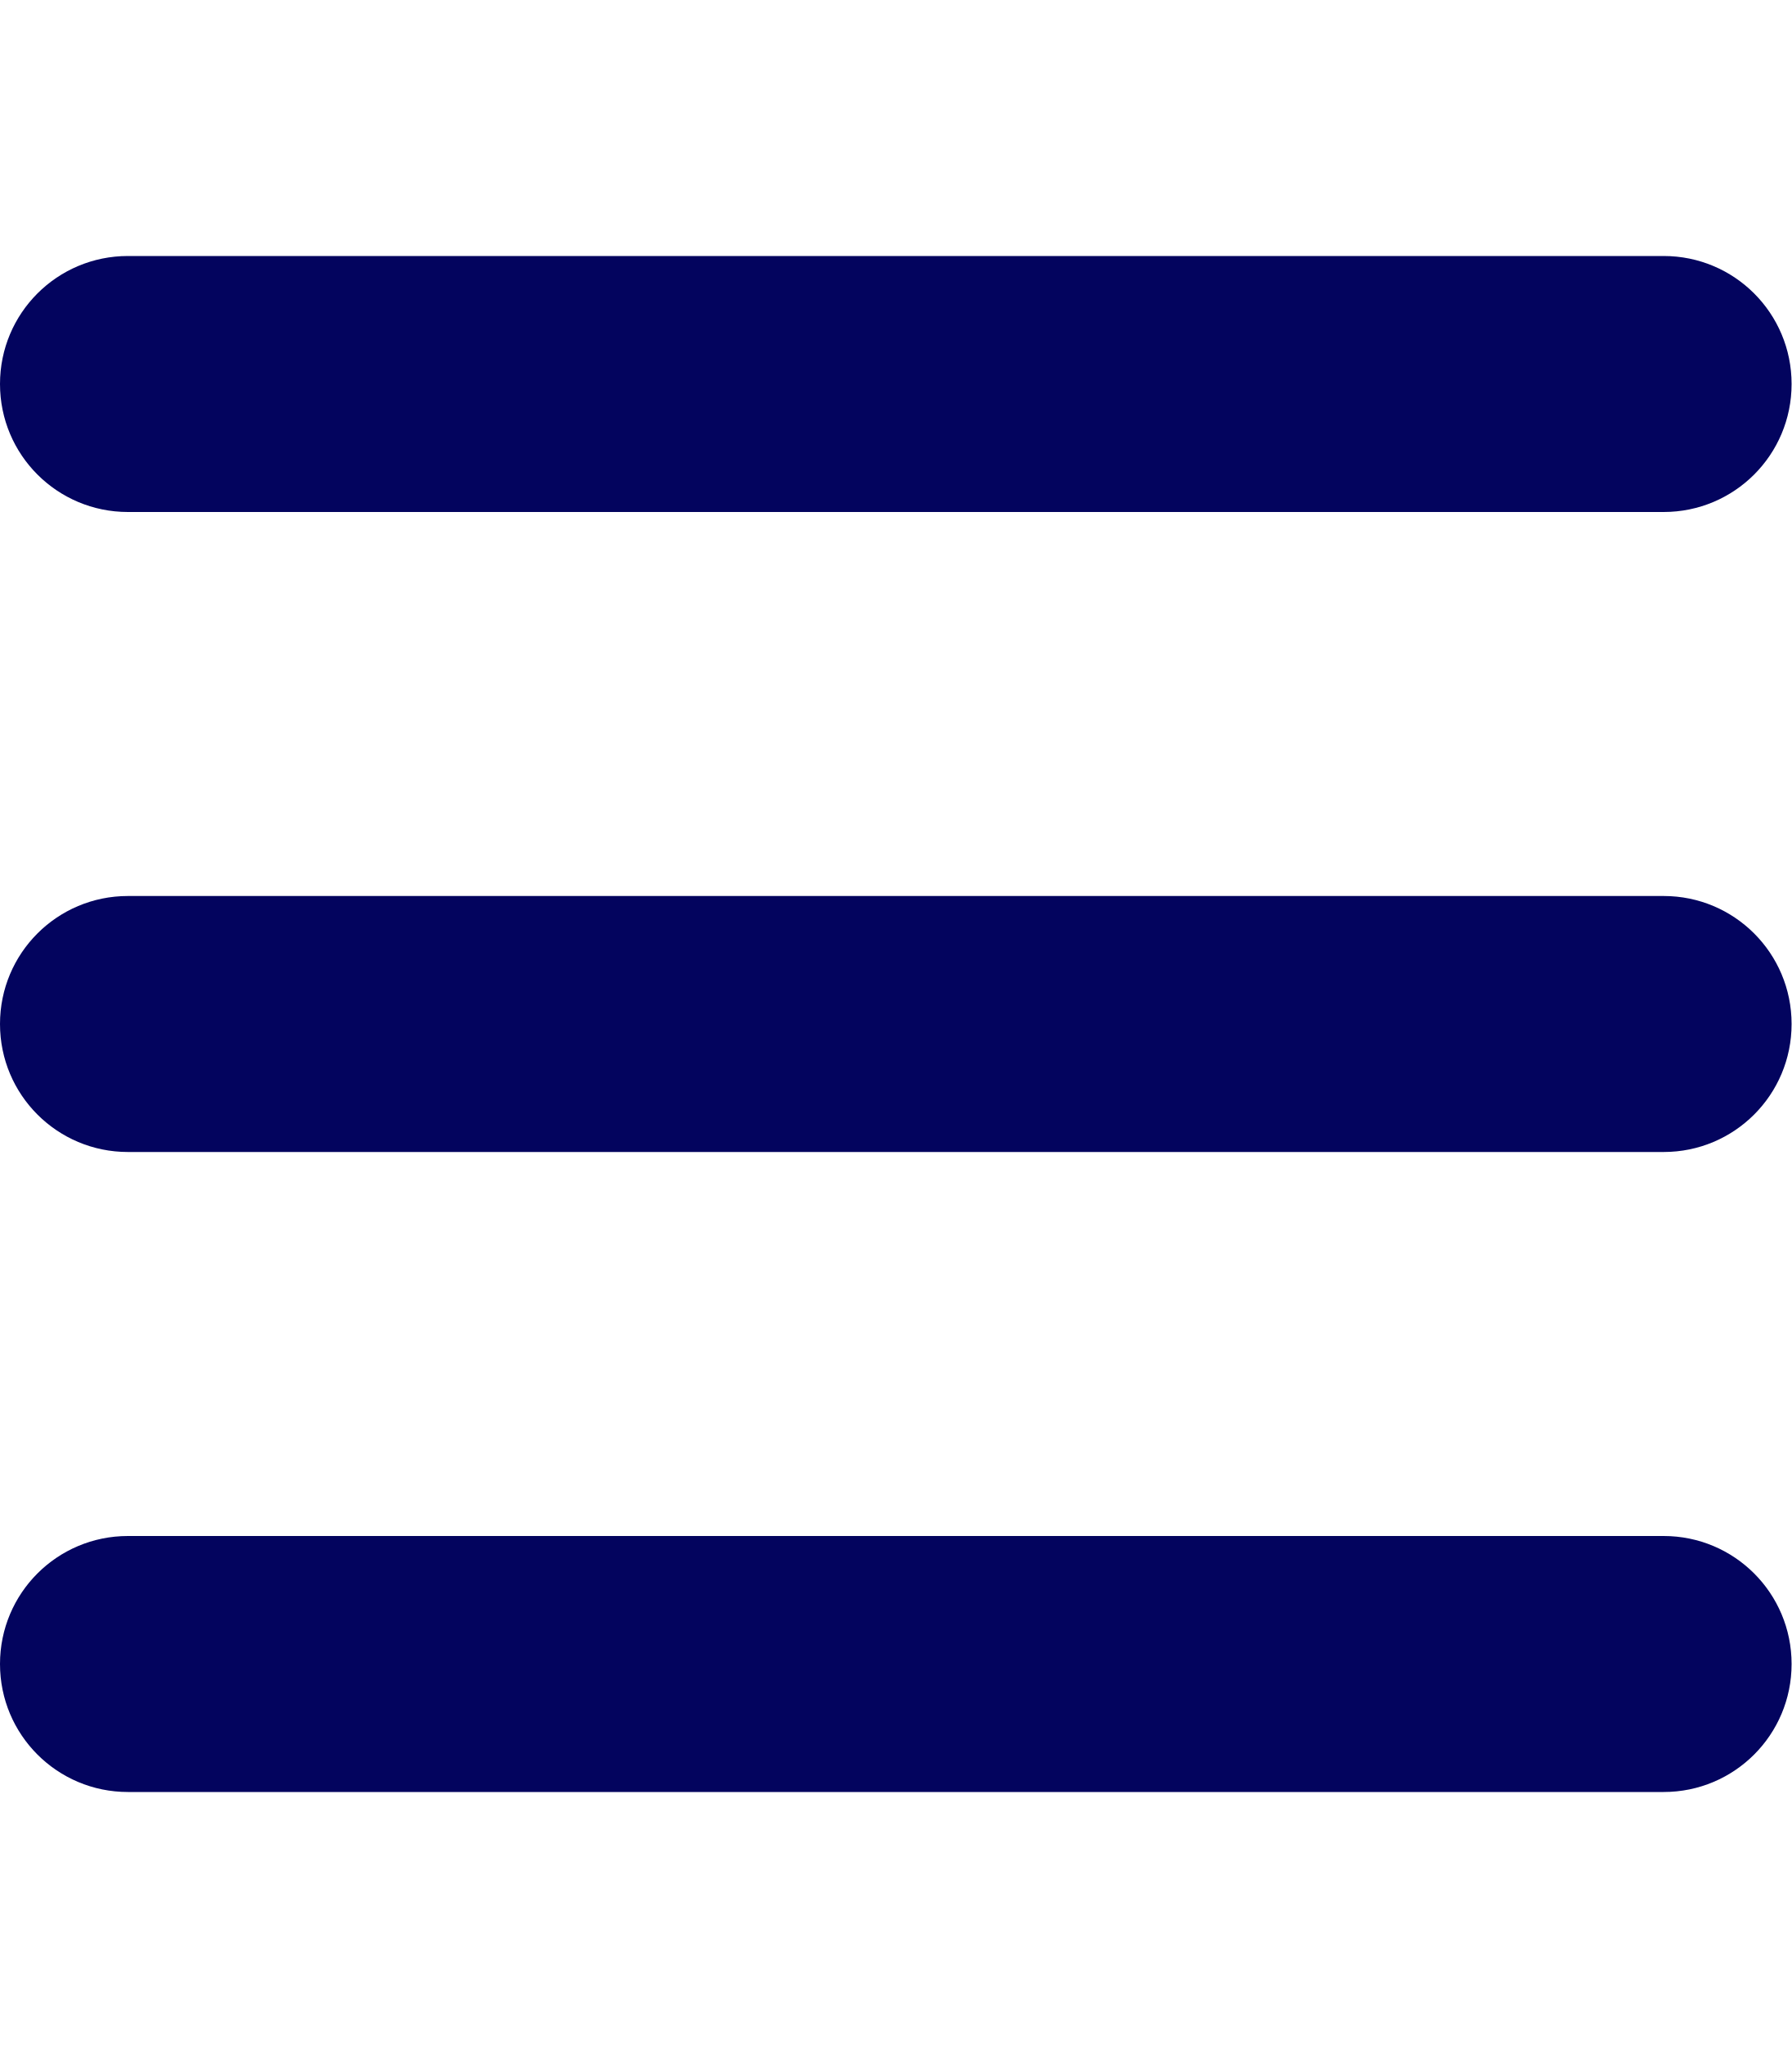
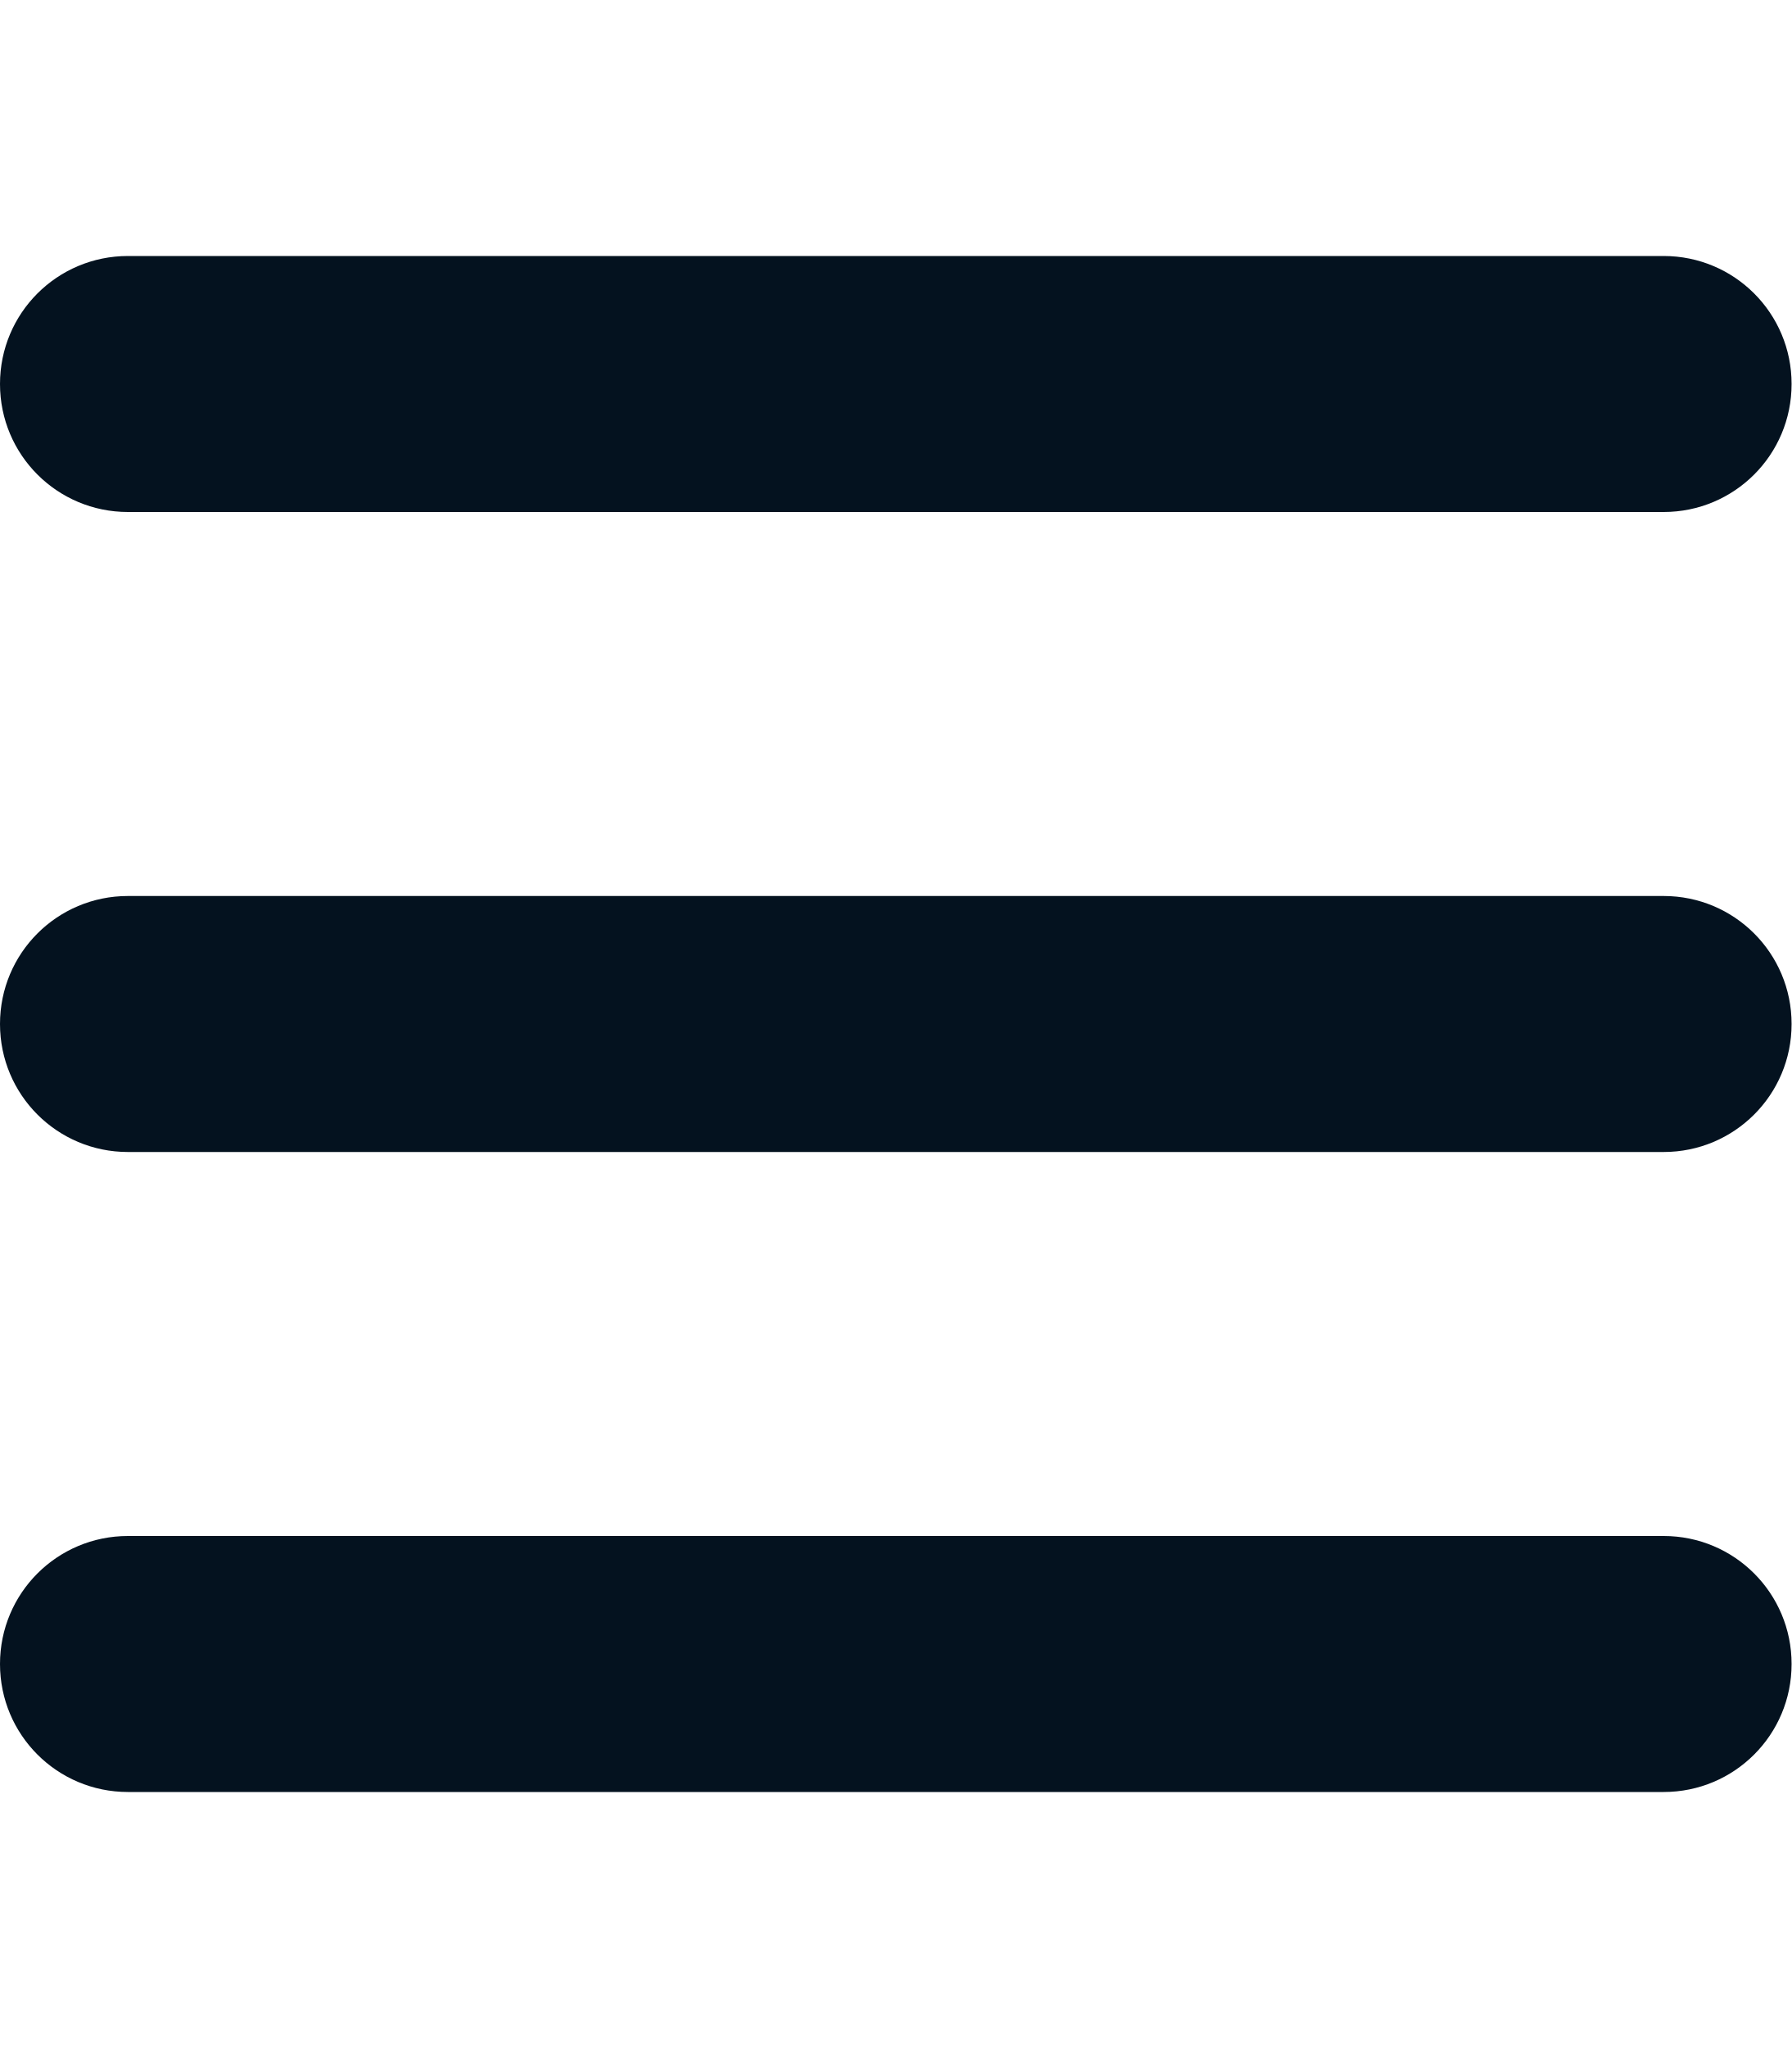
<svg xmlns="http://www.w3.org/2000/svg" viewBox="0 0 448 512">
-   <style>path{fill:#03045E}</style>
+   <style>path{fill:#04121F}</style>
  <path d="M0 96C0 78.3 14.3 64 32 64H416c17.7 0 32 14.3 32 32s-14.3 32-32 32H32C14.3 128 0 113.7 0 96zM0 256c0-17.7 14.3-32 32-32H416c17.7 0 32 14.3 32 32s-14.3 32-32 32H32c-17.7 0-32-14.3-32-32zM448 416c0 17.7-14.3 32-32 32H32c-17.7 0-32-14.3-32-32s14.3-32 32-32H416c17.7 0 32 14.3 32 32z" />
</svg>
